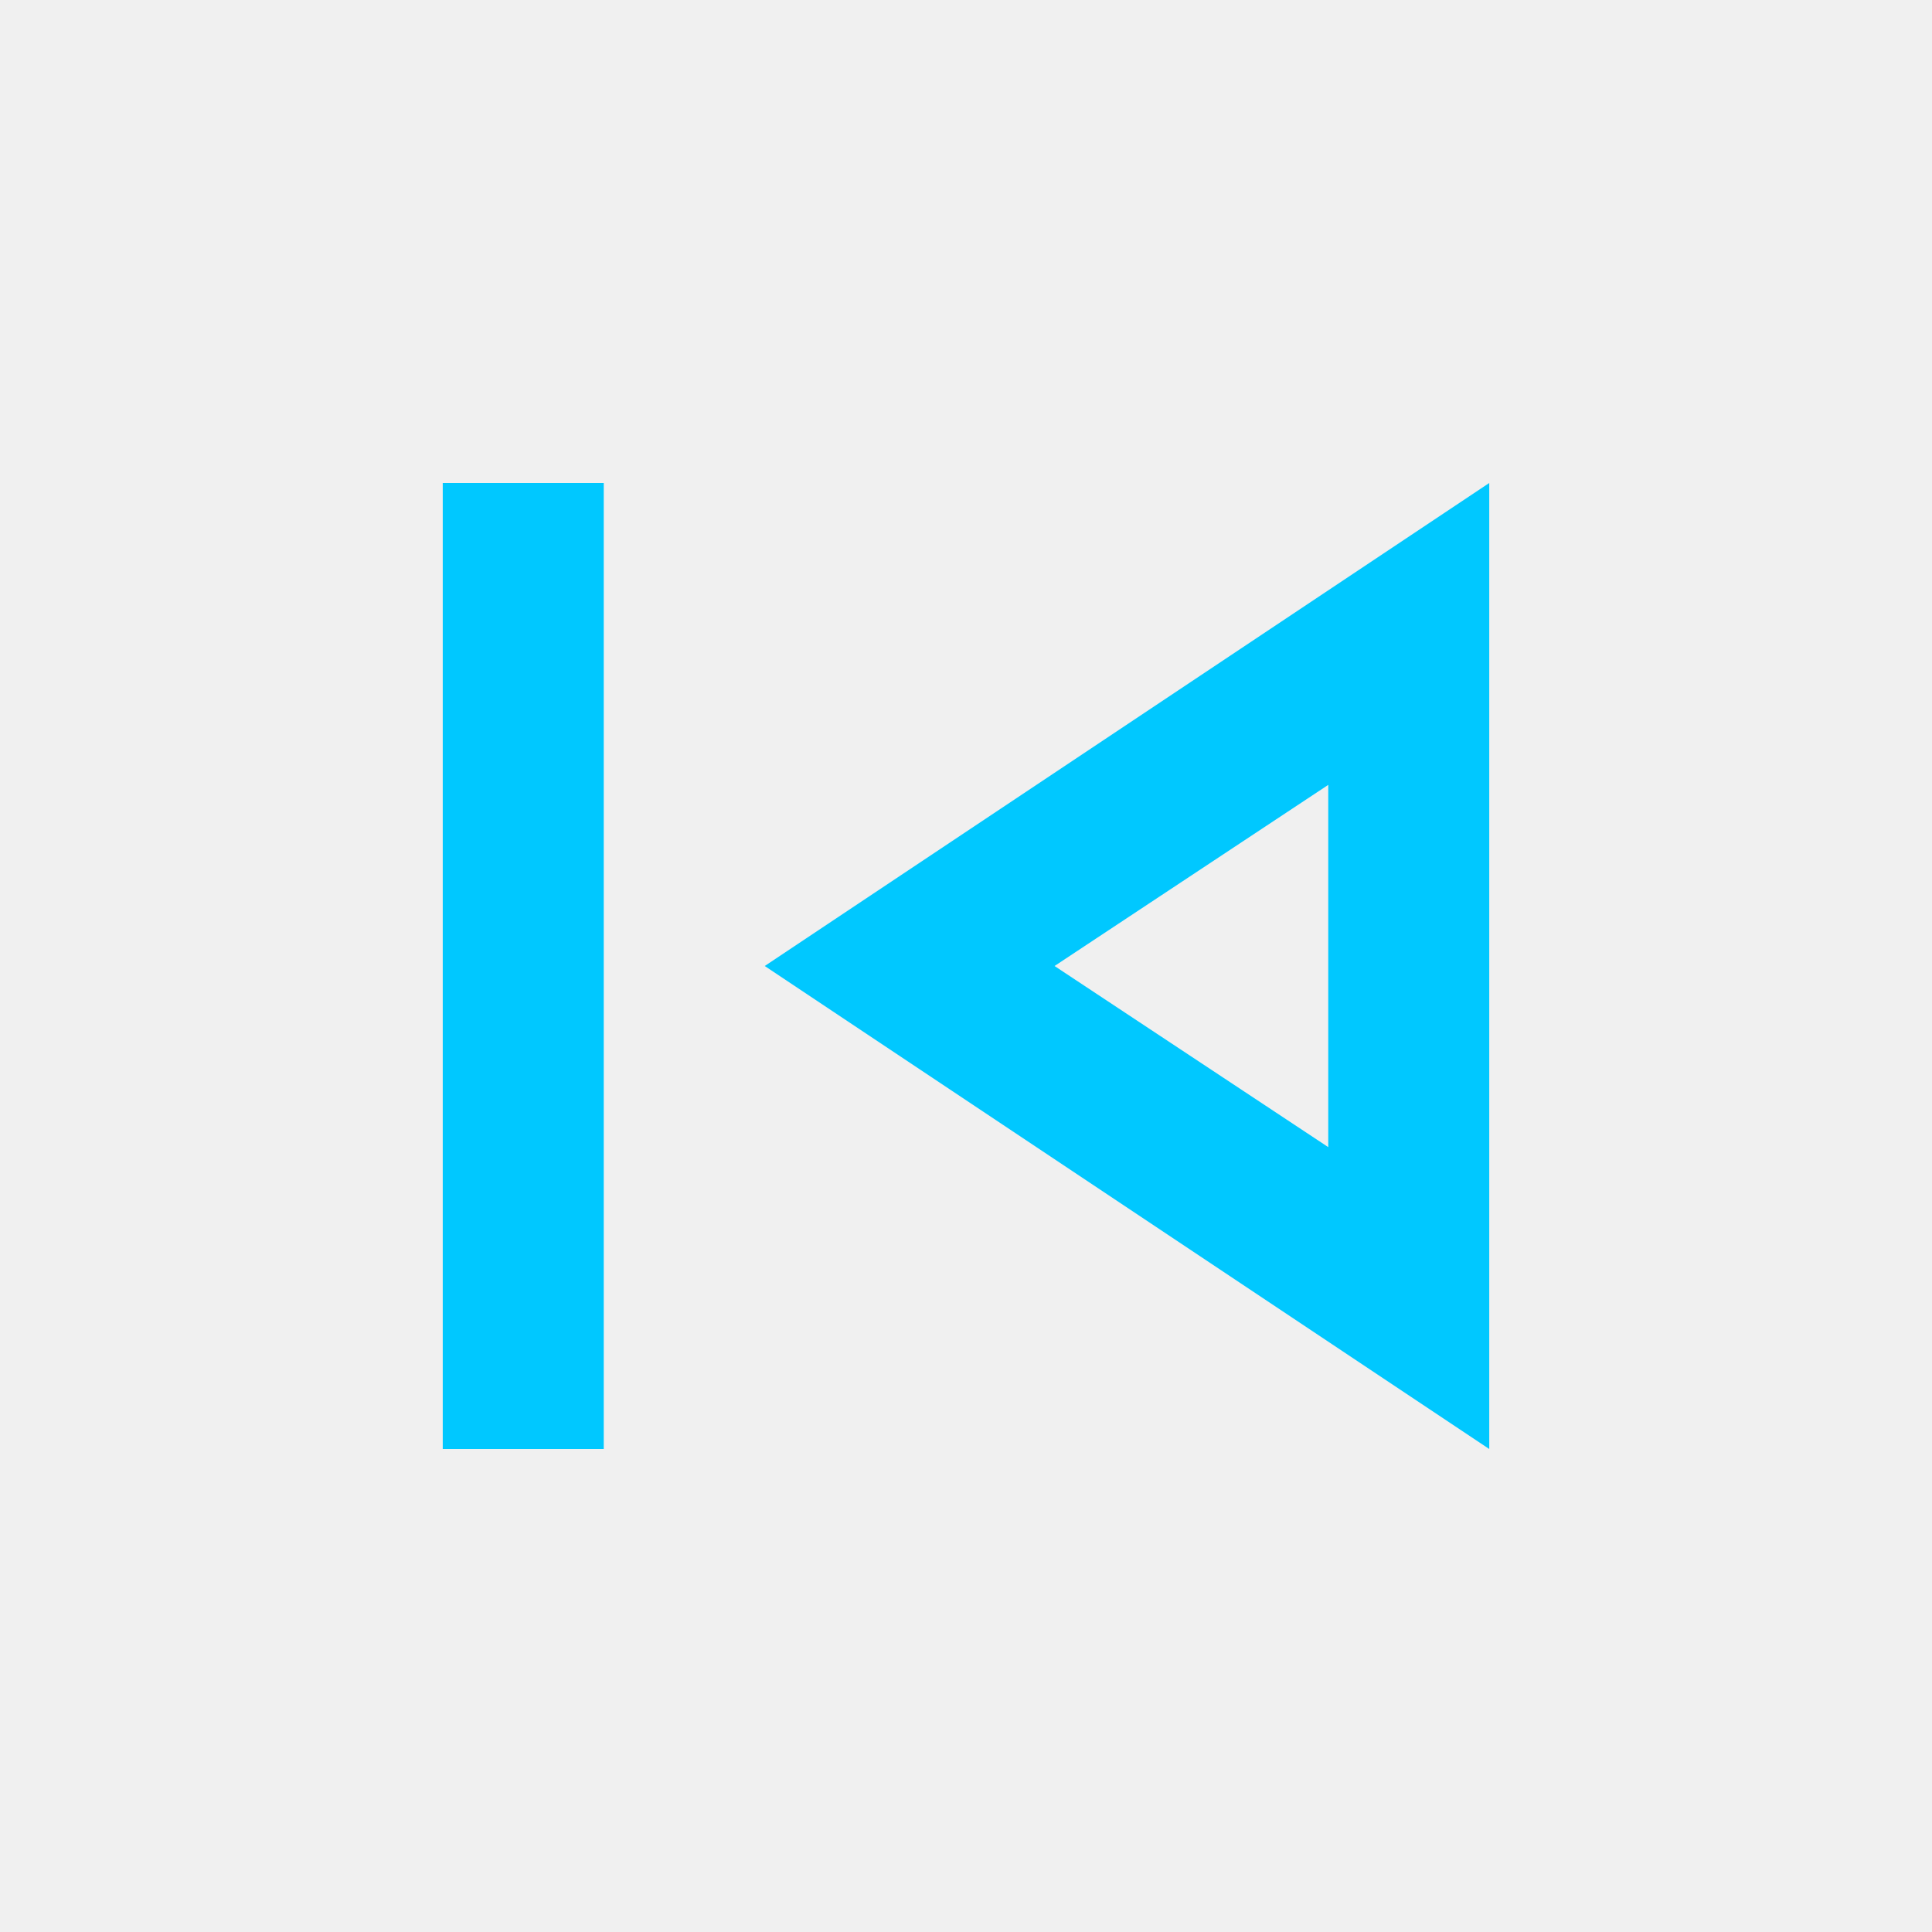
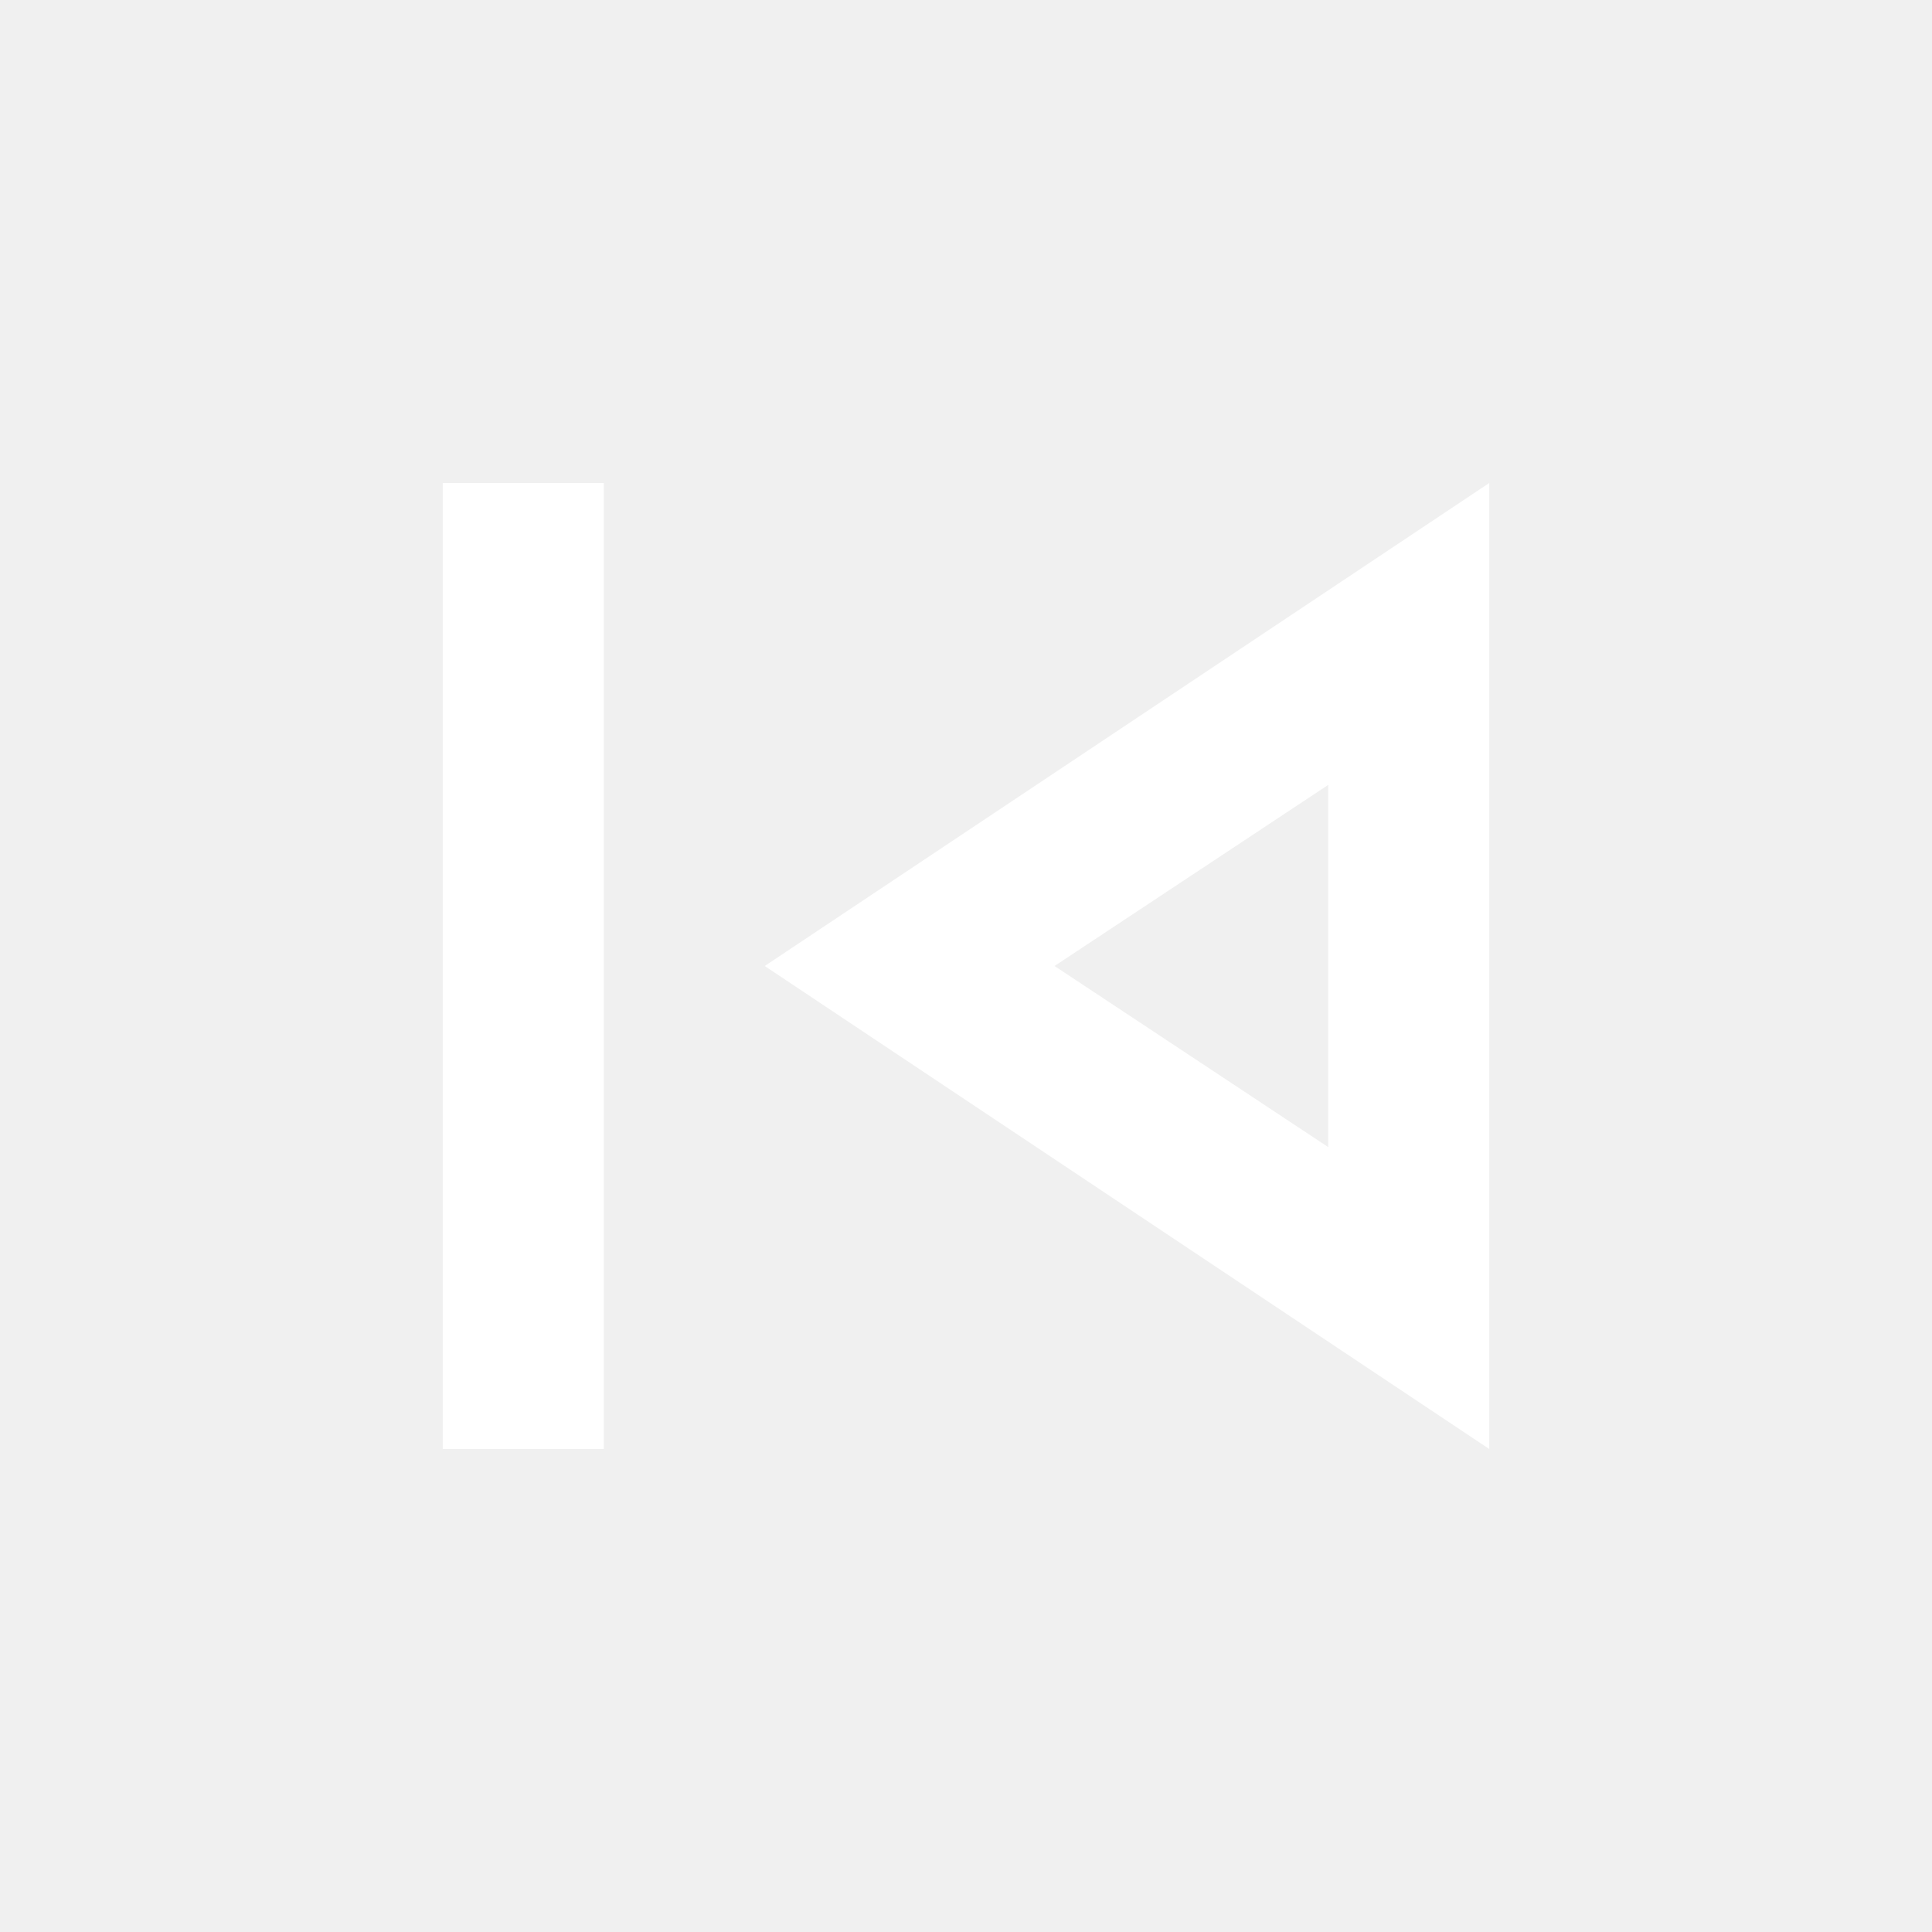
- <svg xmlns="http://www.w3.org/2000/svg" height="24px" viewBox="0 -960 960 960" width="24px" fill="#00c8ff">
+ <svg xmlns="http://www.w3.org/2000/svg" height="24px" viewBox="0 -960 960 960" width="24px" fill="#fff">
  <path d="M220-240v-480h80v480h-80Zm520 0L380-480l360-240v480Zm-80-240Zm0 90v-180l-136 90 136 90Z" />
</svg>
